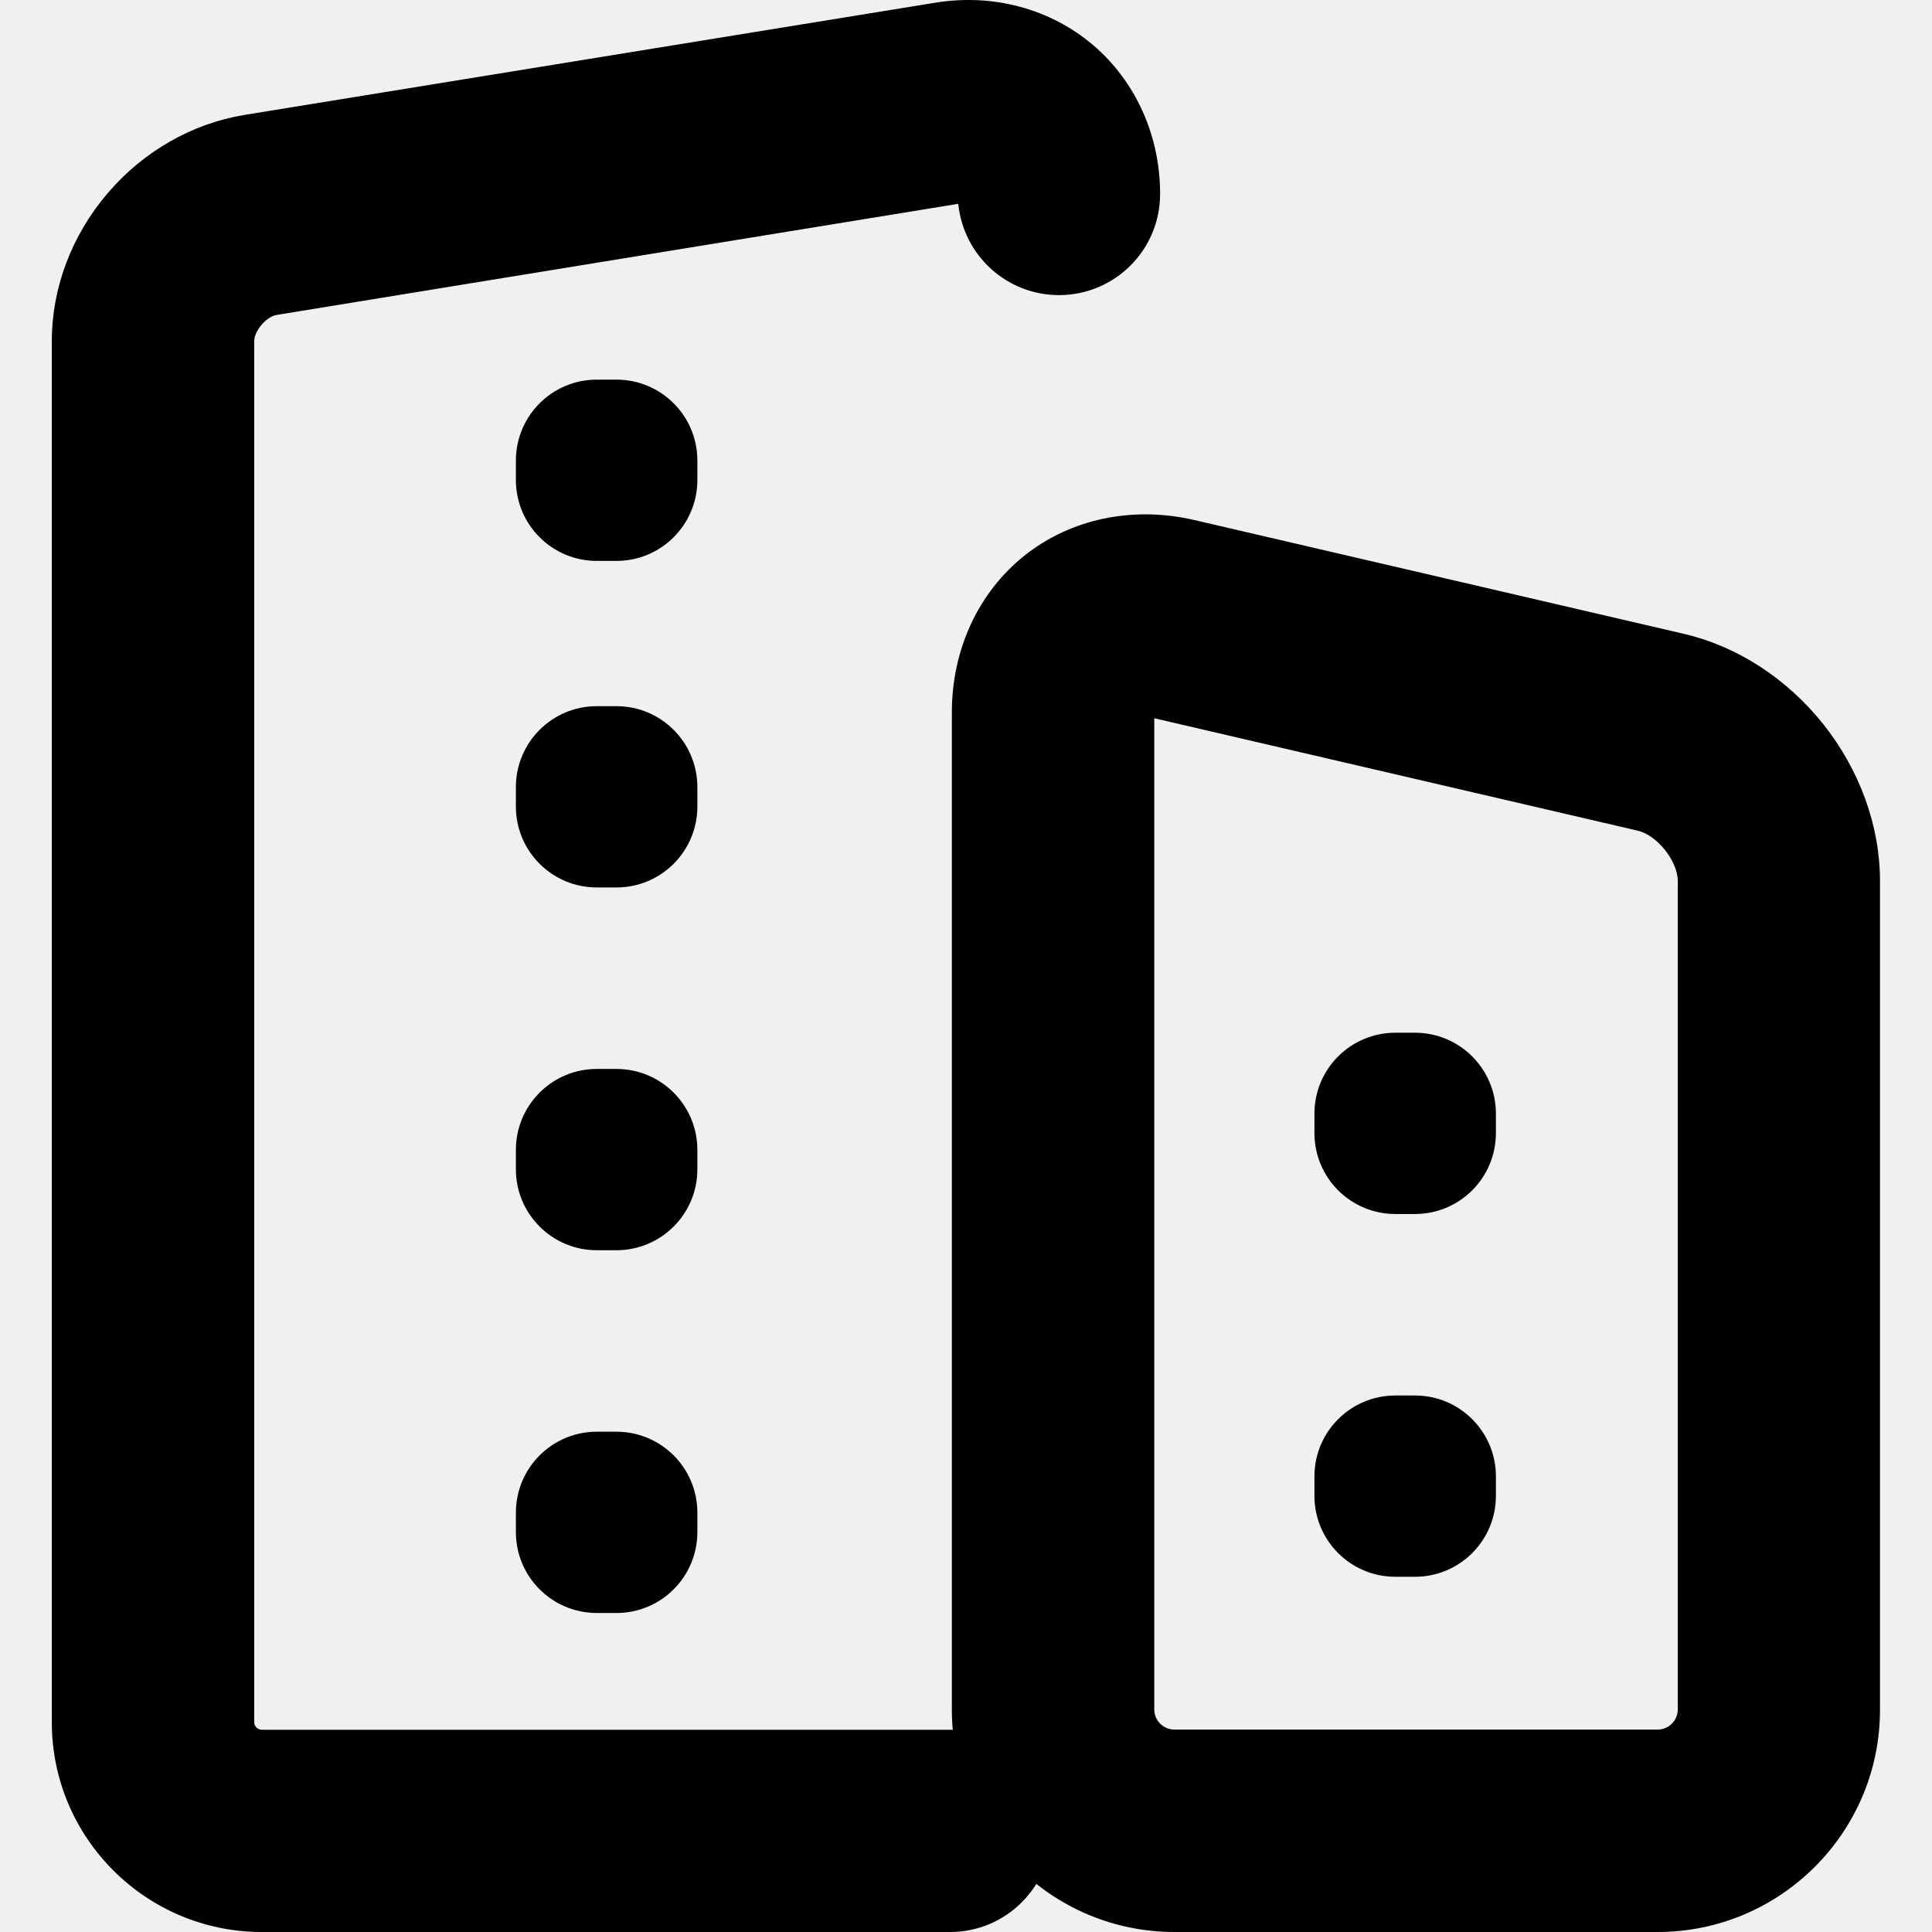
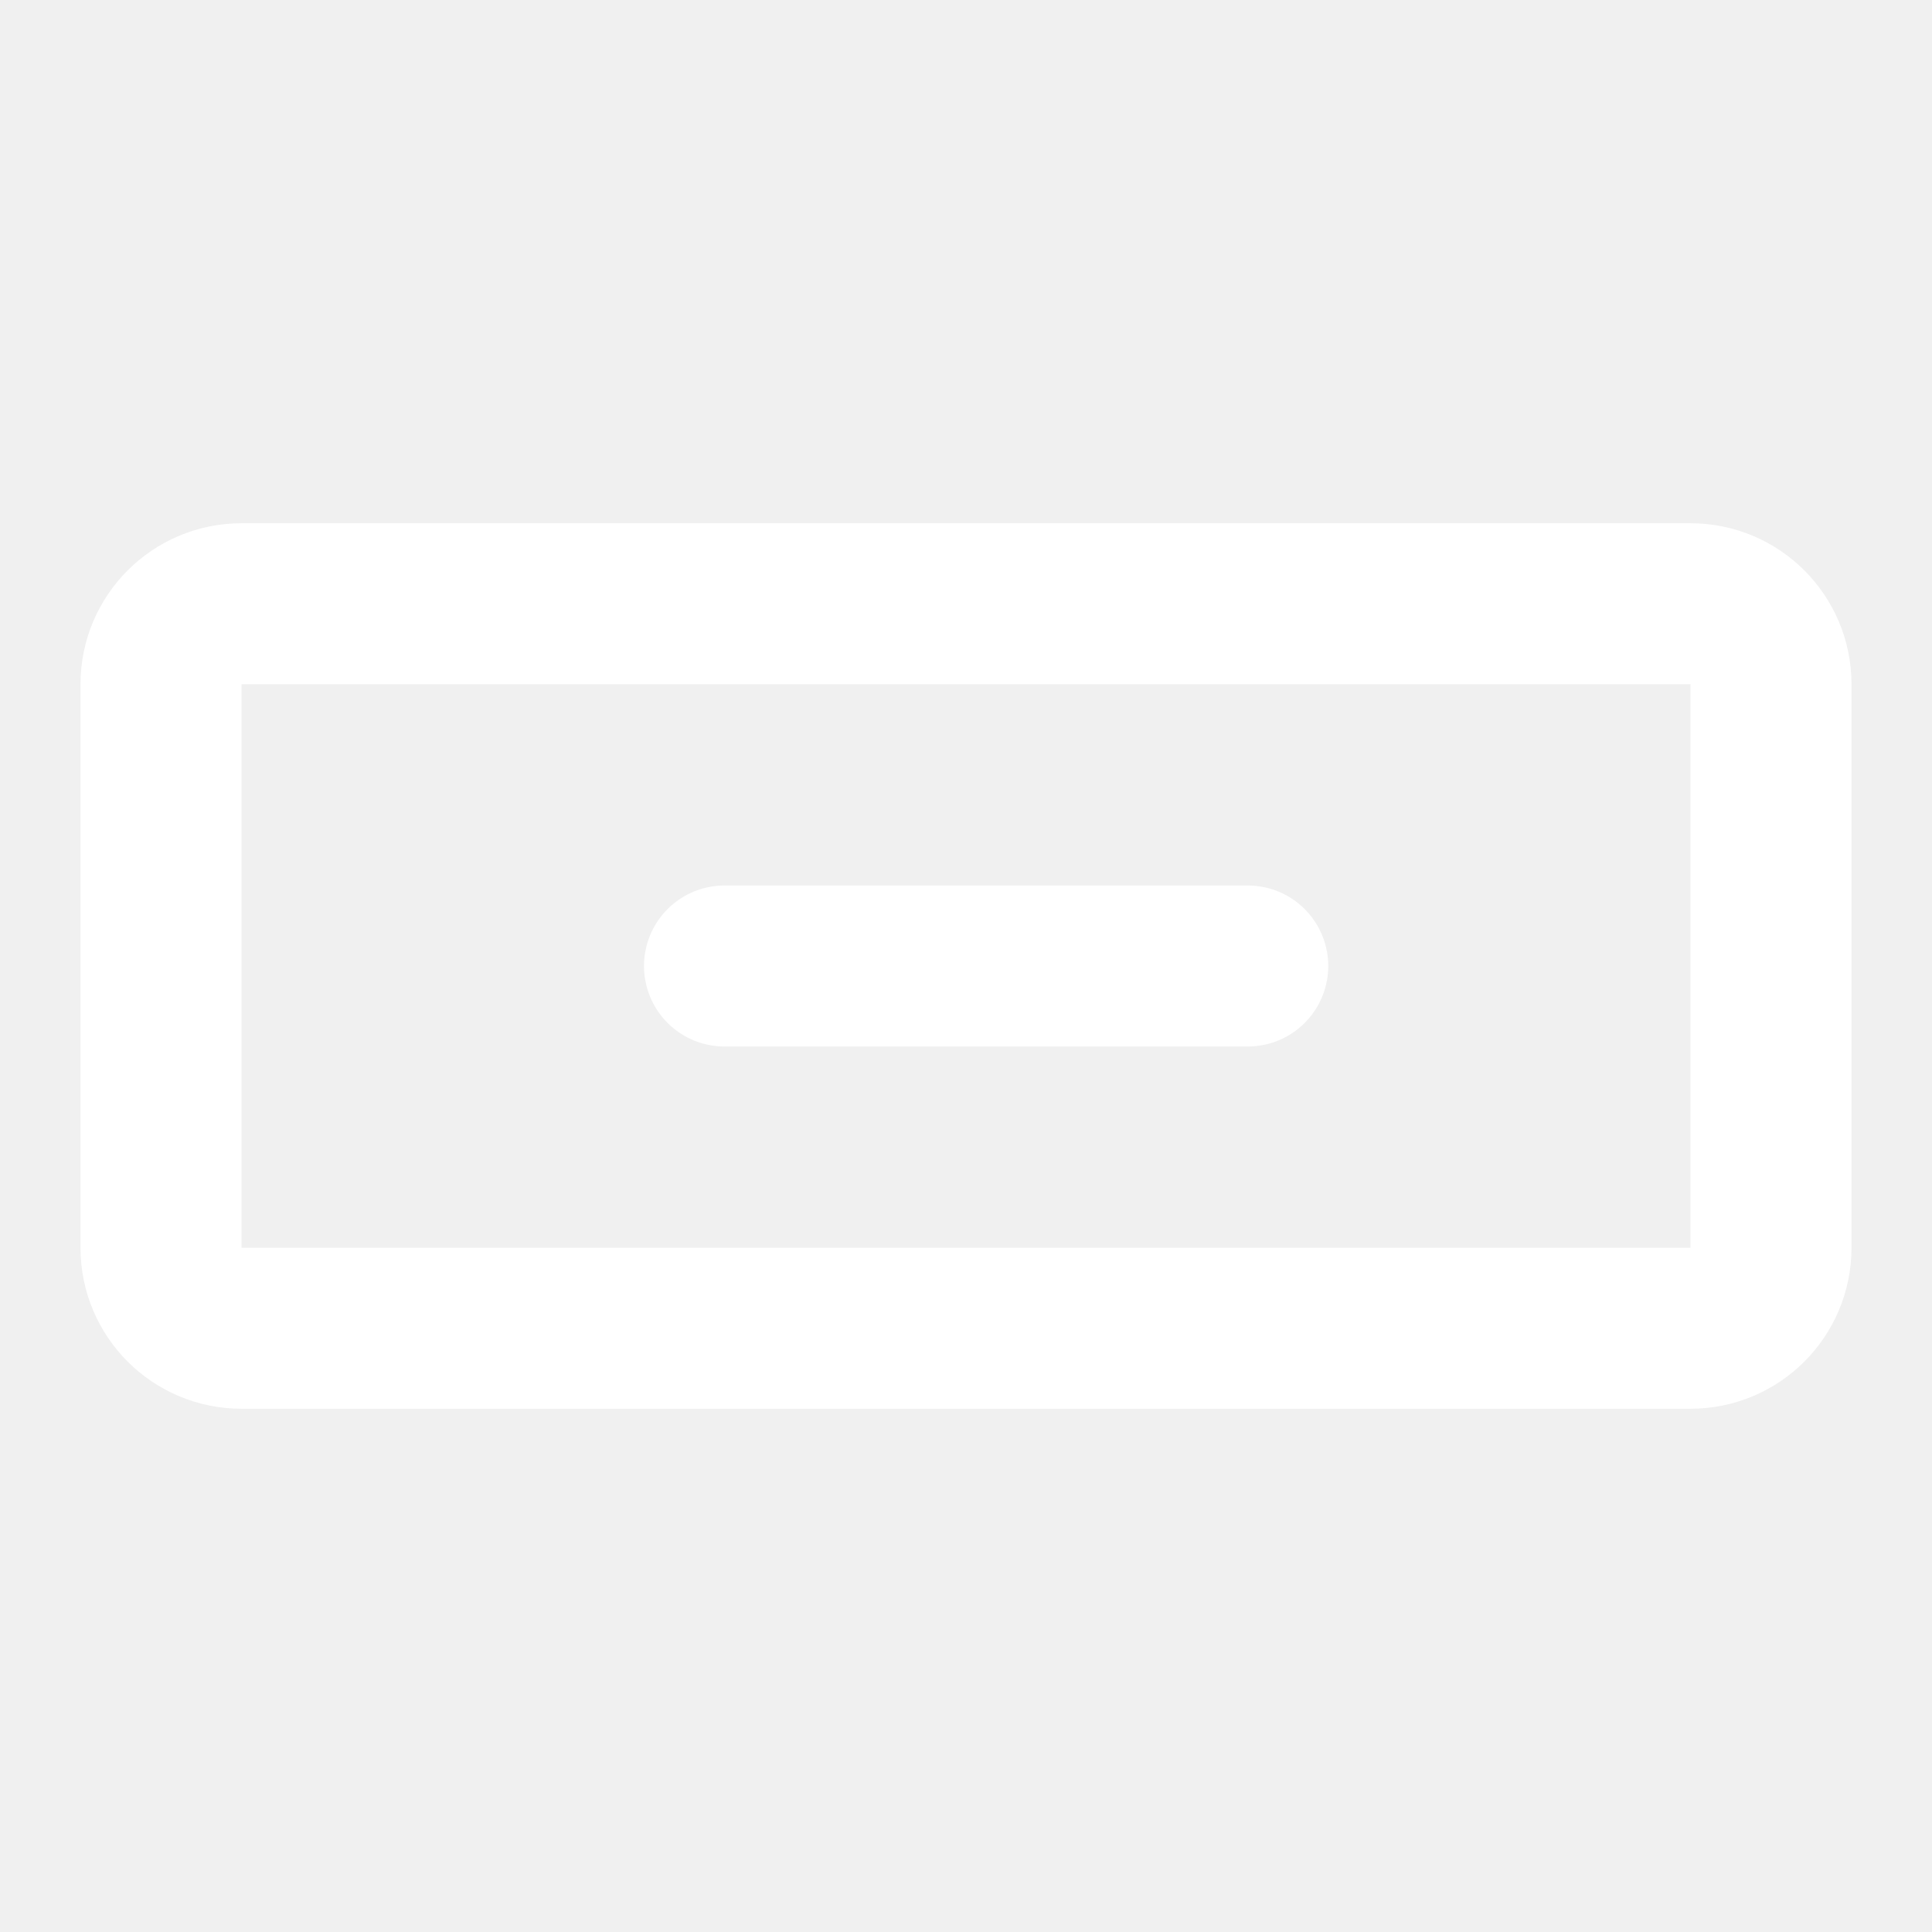
- <svg xmlns="http://www.w3.org/2000/svg" t="1686547379591" class="icon" viewBox="0 0 1024 1024" version="1.1" p-id="2486" width="200" height="200">
-   <path d="M503.601 1024H138.749c-61.392 0-111.285-49.893-111.285-111.185V180.712c0-28.096 10.499-55.893 29.496-78.19 18.997-22.297 44.794-36.995 72.49-41.594l366.251-59.492c30.596-4.999 60.992 3.2 83.589 22.397 22.597 19.197 35.595 47.994 35.595 78.99 0 29.596-23.997 53.593-53.593 53.593-27.796 0-50.693-21.197-53.393-48.394L146.648 166.914c-5.499 0.9-11.898 8.399-11.898 13.898v732.103c0 2.1 1.9 3.899 4.099 3.899h364.852c29.596 0 53.593 23.997 53.593 53.593-0.1 29.596-24.097 53.593-53.693 53.593zM878.551 1024H622.485c-65.091 0-117.984-52.893-117.984-117.984V377.586c0-33.396 14.098-63.692 38.595-83.189 24.597-19.497 57.292-26.297 89.788-18.798l259.366 60.292c28.496 6.599 54.793 23.697 74.19 47.994 19.297 24.397 29.996 53.893 29.996 83.089V906.016c0.1 65.091-52.793 117.984-117.884 117.984zM611.787 380.685V906.016c0 5.899 4.799 10.699 10.699 10.699h256.066c5.899 0 10.699-4.799 10.699-10.699V466.974c0-10.599-10.899-24.297-21.197-26.696l-256.266-59.592zM316.326 201.209h10.399c23.697 0 42.894 19.197 42.894 42.894v10.299c0 23.697-19.197 42.894-42.894 42.894h-10.399c-23.697 0-42.894-19.197-42.894-42.894V244.103c0-23.697 19.197-42.894 42.894-42.894zM316.326 374.286h10.399c23.697 0 42.894 19.197 42.894 42.894v10.299c0 23.697-19.197 42.894-42.894 42.894h-10.399c-23.697 0-42.894-19.197-42.894-42.894v-10.299c0-23.697 19.197-42.894 42.894-42.894zM316.326 566.561h10.399c23.697 0 42.894 19.197 42.894 42.894v10.299c0 23.697-19.197 42.894-42.894 42.894h-10.399c-23.697 0-42.894-19.197-42.894-42.894v-10.299c0-23.697 19.197-42.894 42.894-42.894zM739.57 547.363H749.968c23.697 0 42.894 19.197 42.894 42.894v10.299c0 23.697-19.197 42.894-42.894 42.894h-10.399c-23.697 0-42.894-19.197-42.894-42.894v-10.299c0-23.697 19.197-42.894 42.894-42.894zM739.57 739.638H749.968c23.697 0 42.894 19.197 42.894 42.894v10.299c0 23.697-19.197 42.894-42.894 42.894h-10.399c-23.697 0-42.894-19.197-42.894-42.894v-10.299c0-23.697 19.197-42.894 42.894-42.894zM316.326 758.835h10.399c23.697 0 42.894 19.197 42.894 42.894V812.028c0 23.697-19.197 42.894-42.894 42.894h-10.399c-23.697 0-42.894-19.197-42.894-42.894v-10.299c0-23.697 19.197-42.894 42.894-42.894z" p-id="2487" />
+ <svg xmlns="http://www.w3.org/2000/svg" width="28" height="28" viewBox="0 0 48 48" fill="none">
+   <path d="M18 24H31" stroke="#ffffff" stroke-width="4" stroke-linecap="round" stroke-linejoin="round" />
+   <path d="M4 17C4 15.895 4.895 15 6 15H42C43.105 15 44 15.895 44 17V31C44 32.105 43.105 33 42 33H6C4.895 33 4 32.105 4 31V17Z" stroke="#ffffff" stroke-width="4" />
</svg>
